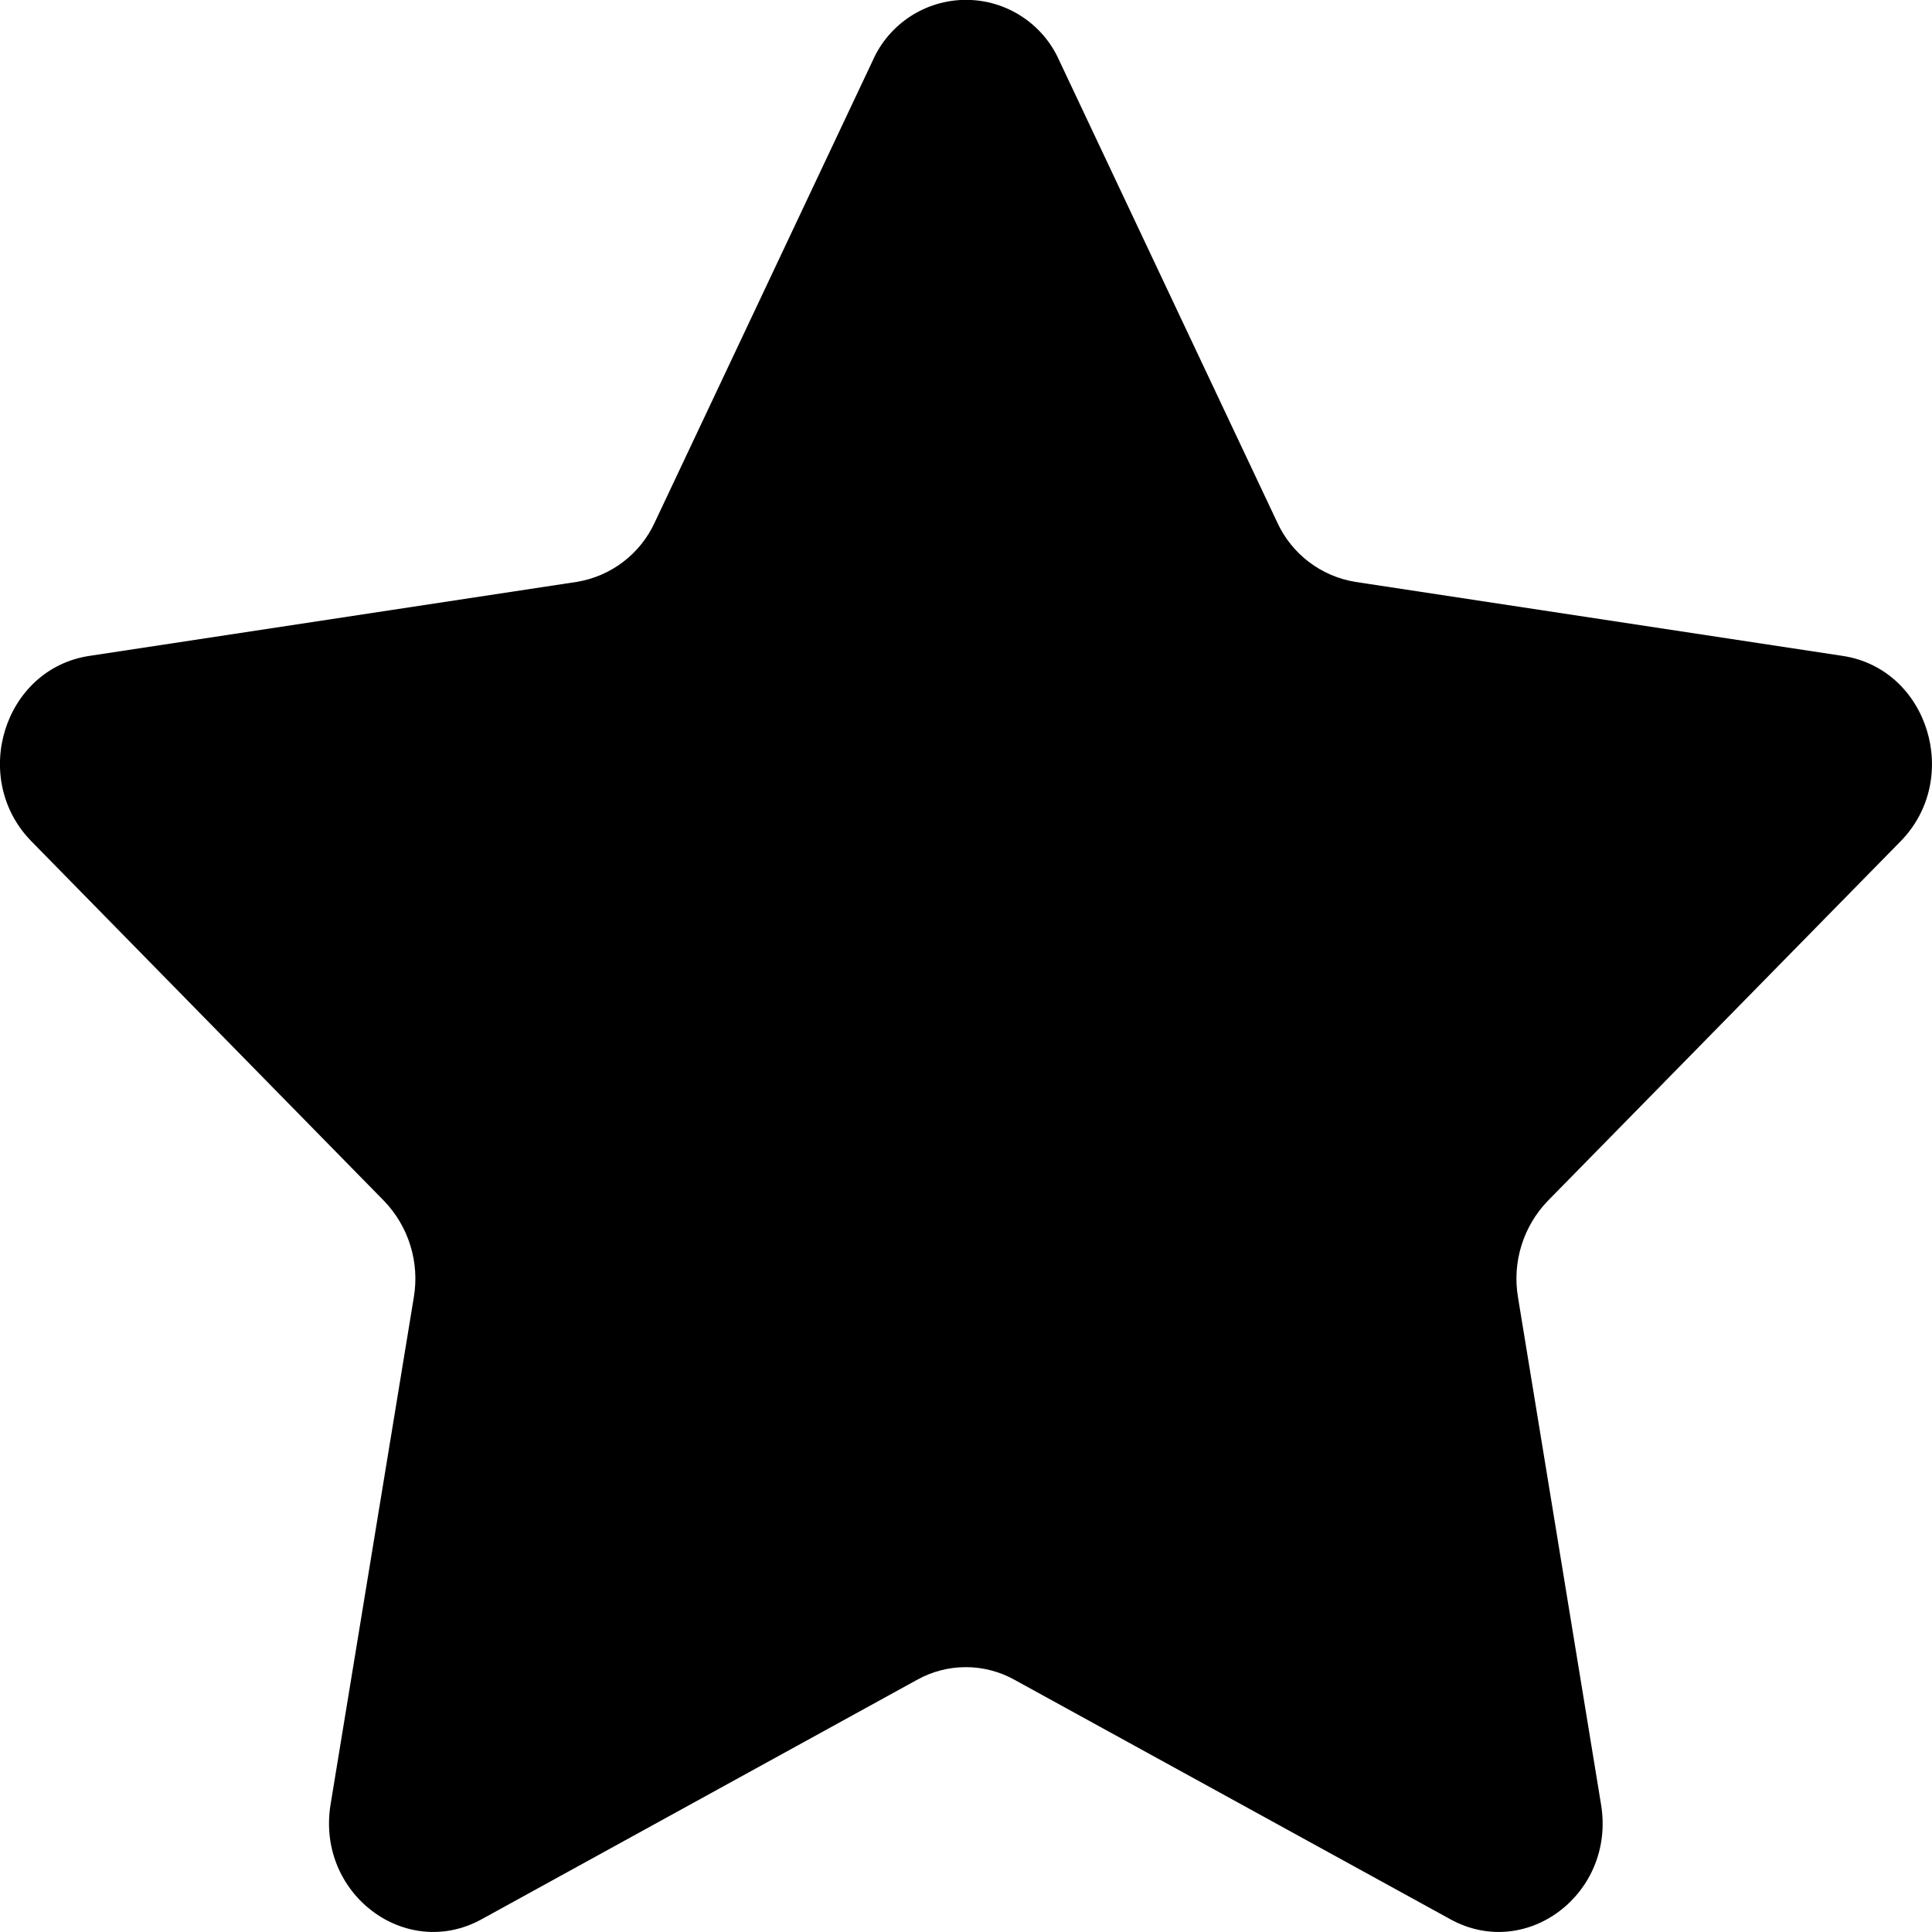
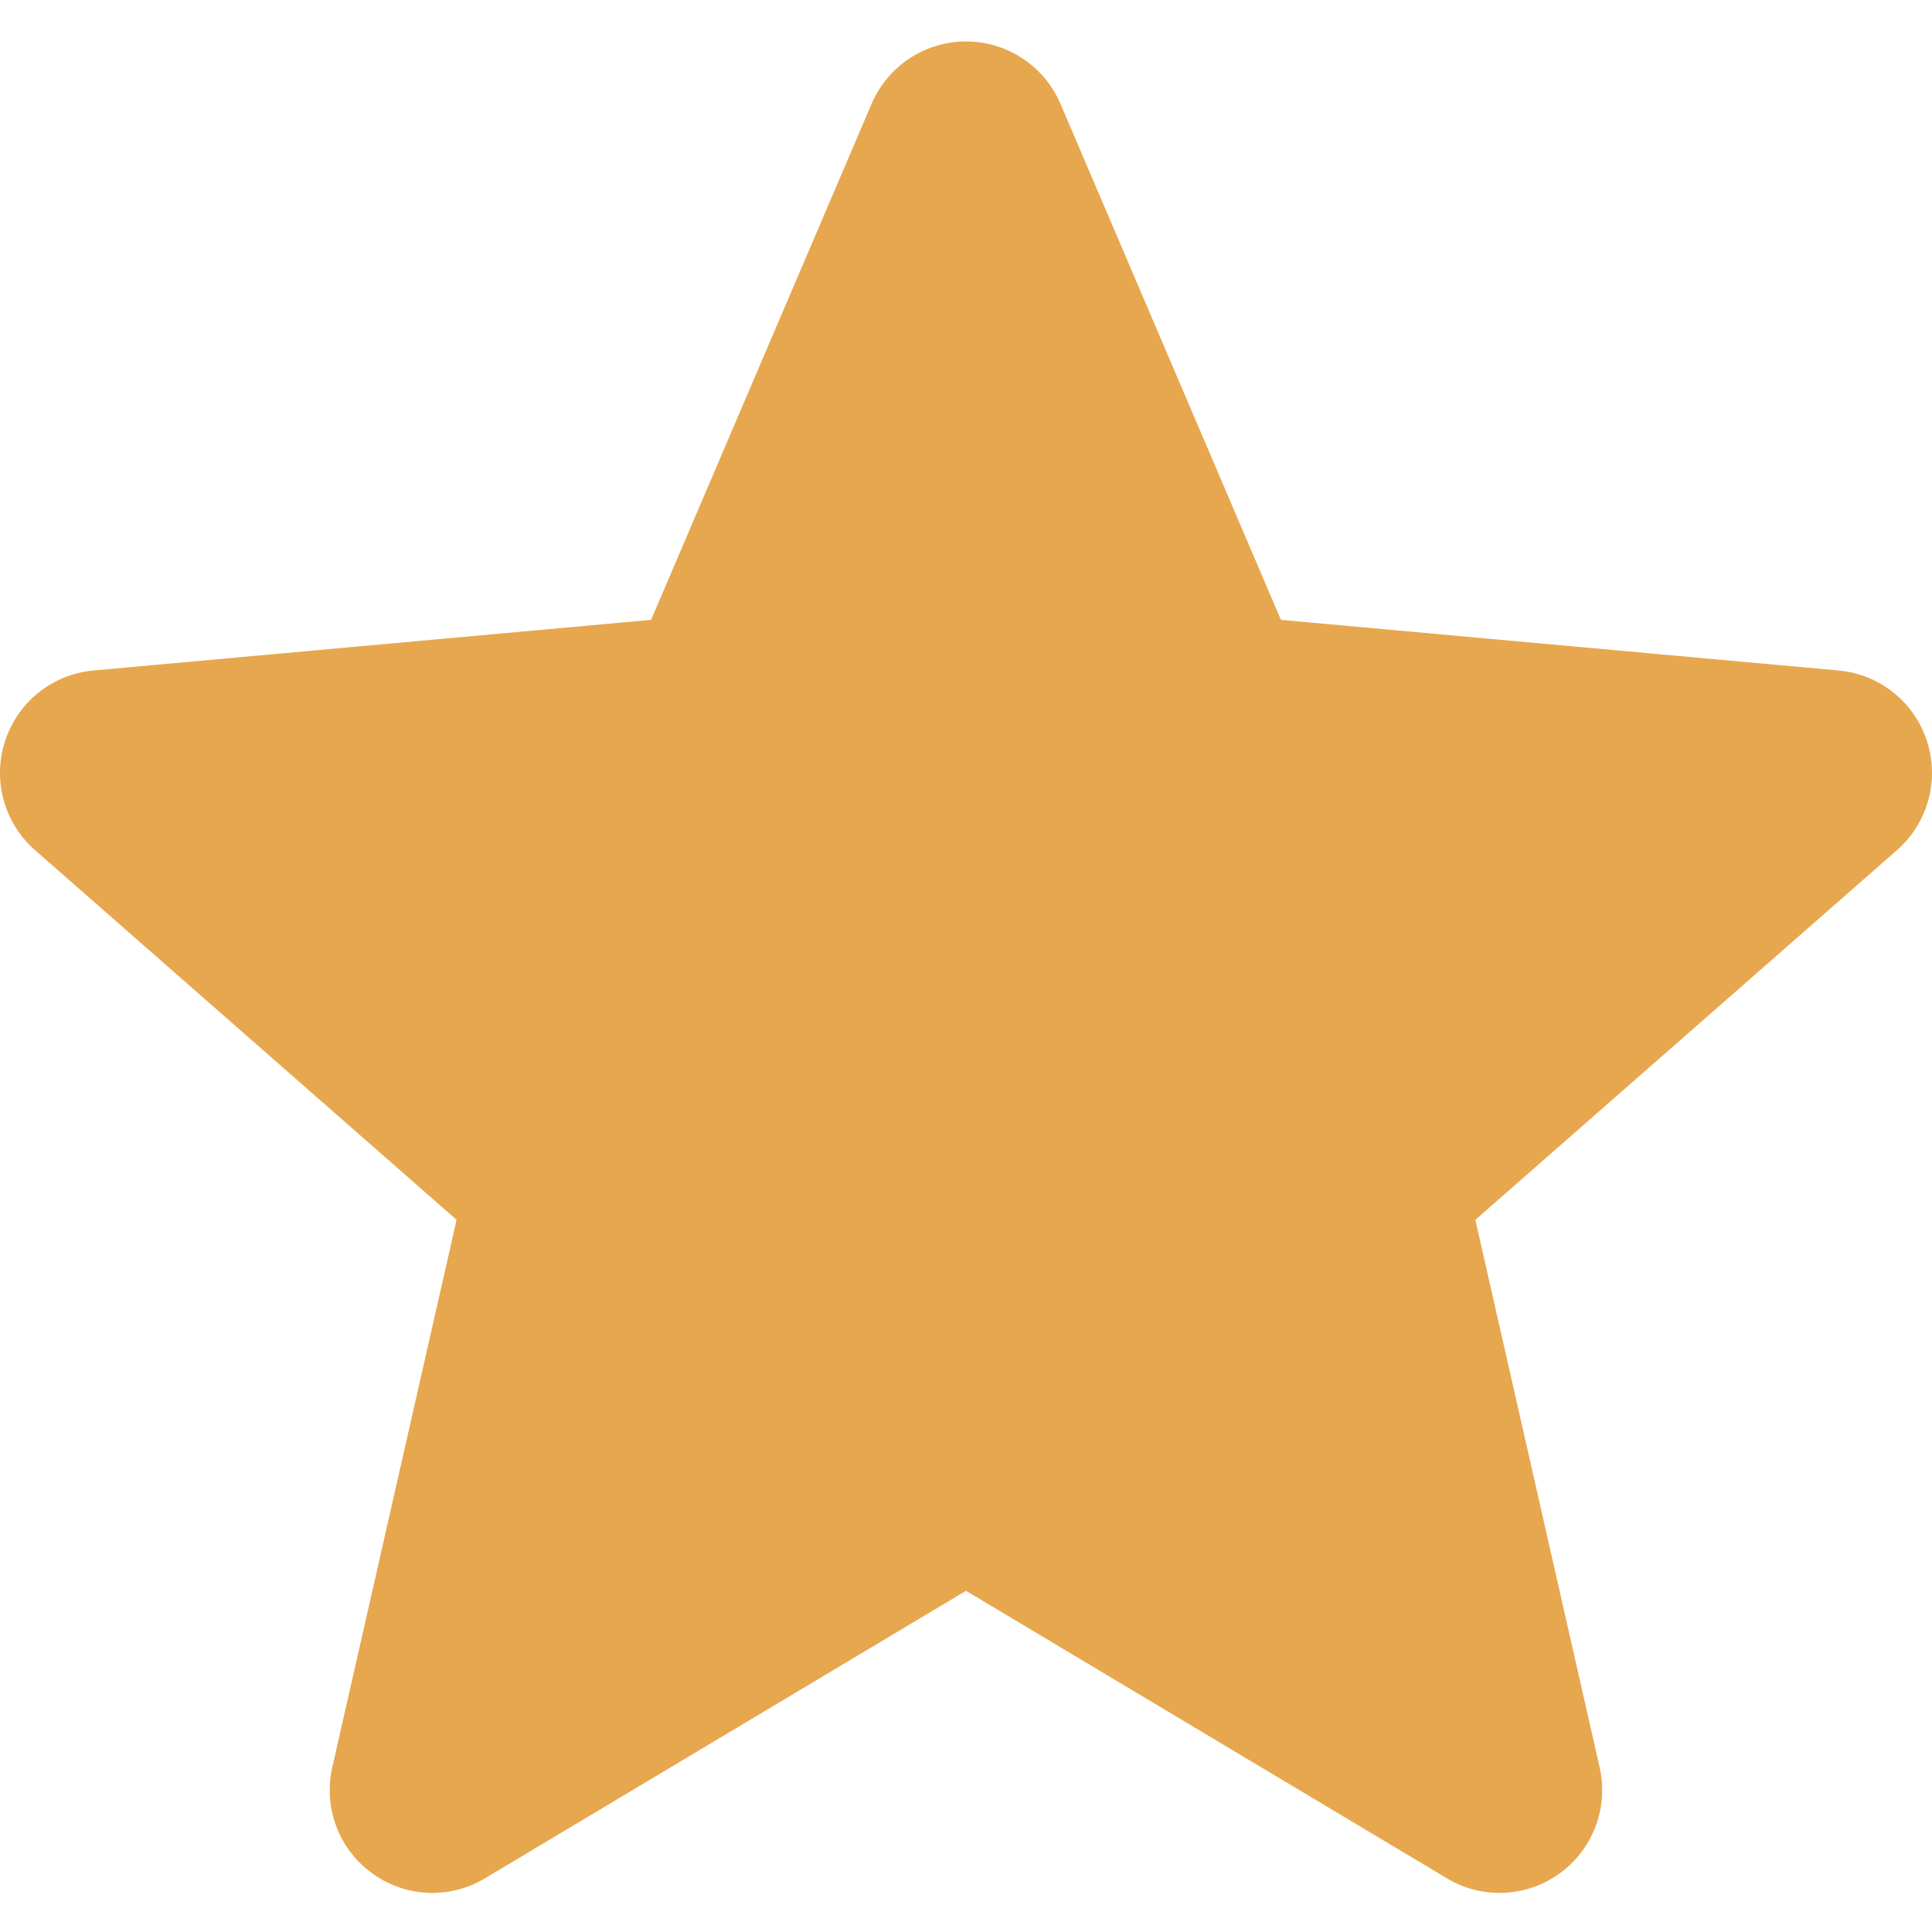
- <svg xmlns="http://www.w3.org/2000/svg" width="10" height="10" viewBox="0 0 10 10">
-   <path d="M5.483.314l1.128 2.39a.54.54 0 0 0 .405.308l2.522.383c.442.067.618.635.299.96l-1.825 1.86a.58.58 0 0 0-.155.499l.43 2.626c.076.46-.386.811-.78.594L5.25 8.694a.518.518 0 0 0-.502 0l-2.255 1.24c-.395.217-.857-.134-.782-.594l.431-2.626a.58.58 0 0 0-.155-.499L.163 4.355c-.32-.326-.143-.893.299-.96l2.522-.383a.54.54 0 0 0 .405-.308L4.517.314a.528.528 0 0 1 .966 0z" />
+ <svg xmlns="http://www.w3.org/2000/svg" height="512px" viewBox="0 -10 511.987 511" width="512px" class="">
+   <g>
+     <path d="m510.652 185.902c-3.352-10.367-12.547-17.73-23.426-18.711l-147.773-13.418-58.434-136.77c-4.309-10.023-14.121-16.512-25.023-16.512s-20.715 6.488-25.023 16.535l-58.434 136.746-147.797 13.418c-10.859 1.004-20.031 8.344-23.402 18.711-3.371 10.367-.258 21.738 7.957 28.906l111.699 97.961-32.938 145.09c-2.41 10.668 1.73 21.695 10.582 28.094 4.758 3.438 10.324 5.188 15.938 5.188 4.84 0 9.641-1.305 13.949-3.883l127.469-76.184 127.422 76.184c9.324 5.609 21.078 5.098 29.91-1.305 8.855-6.418 12.992-17.449 10.582-28.094l-32.938-145.09 111.699-97.941c8.215-7.188 11.352-18.539 7.98-28.926zm0 0" fill="#E7A74E" data-original="#FFC107" class="active-path" data-old_color="#ffc107" />
+   </g>
</svg>
